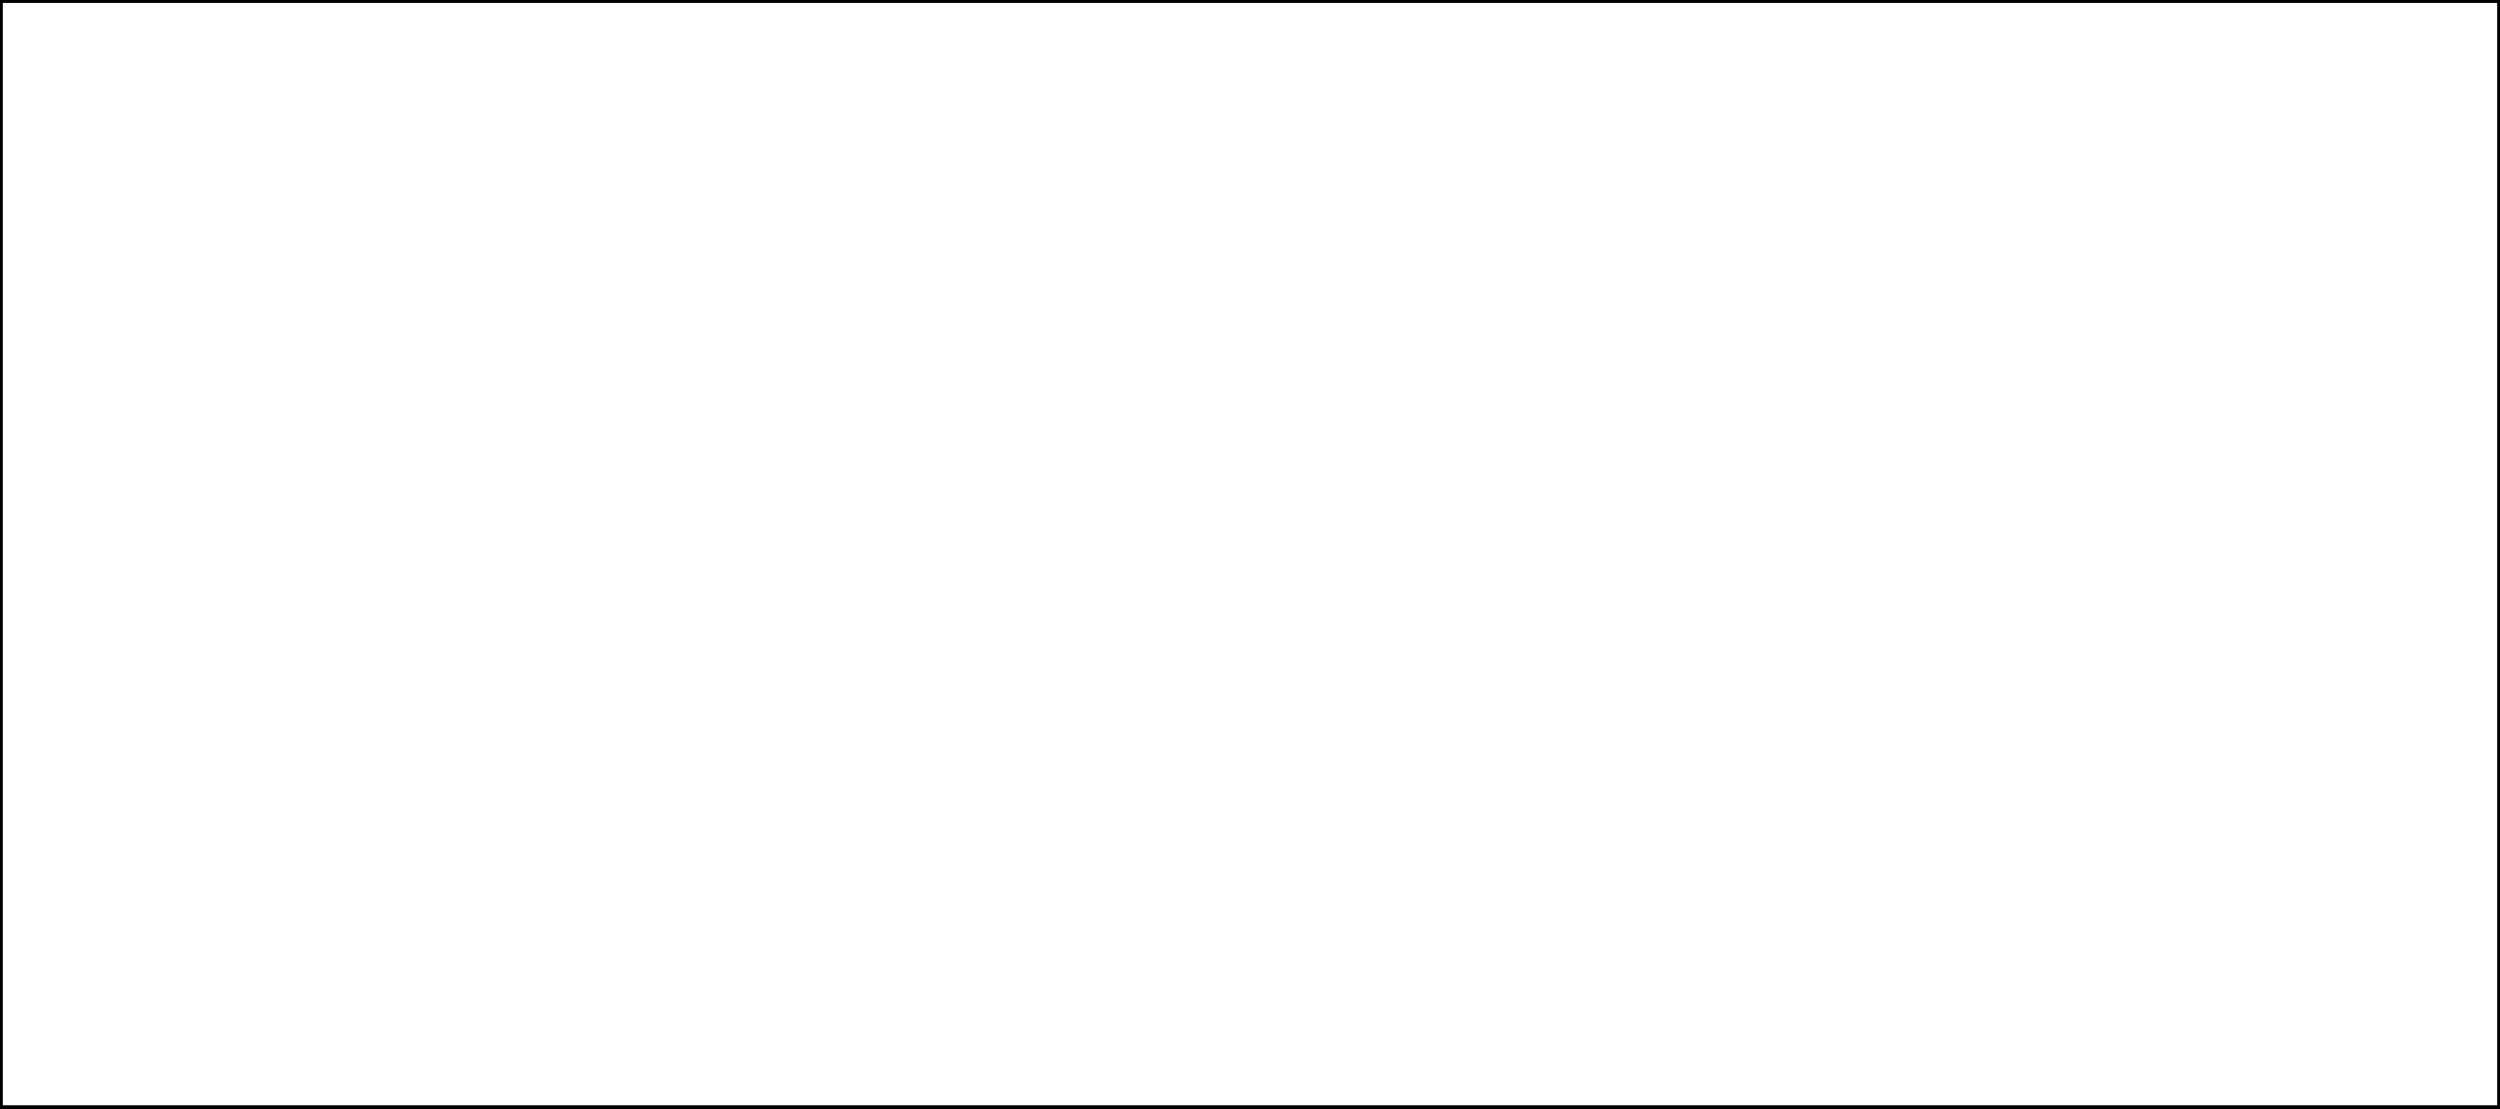
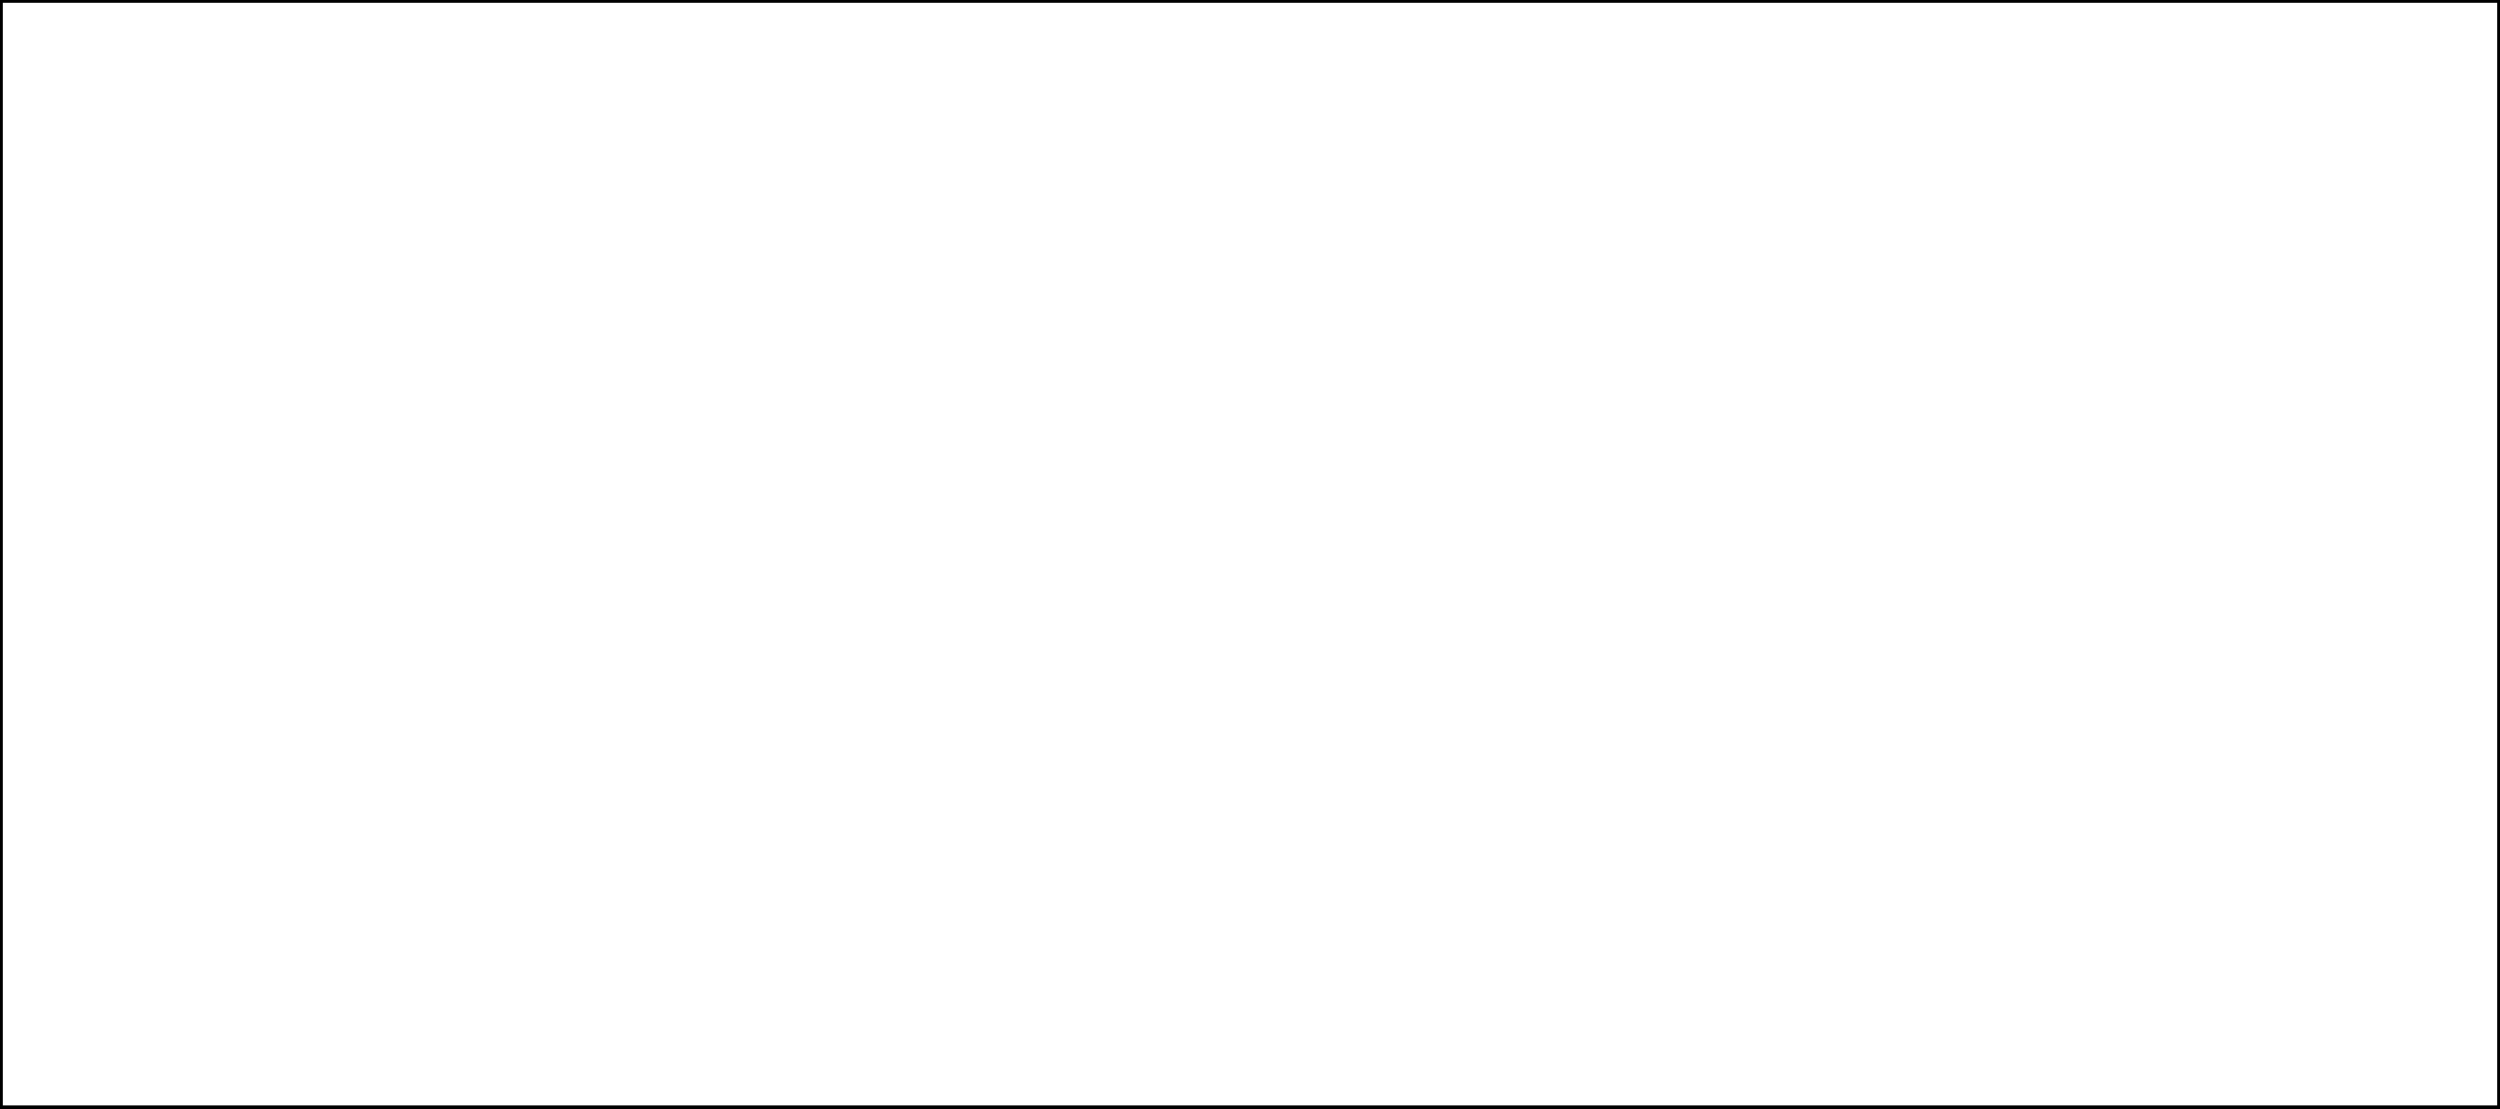
- <svg xmlns="http://www.w3.org/2000/svg" version="1.1" stroke-linecap="round" stroke-linejoin="round" stroke-width="0" fill-rule="evenodd" width="3.535in" height="1.567in" viewBox="4 4 3535.31 1566.8" id="_RUxuEihlFg6DqI7NwM9">
-   <g transform="translate(0,1574.8) scale(1,-1)" fill="currentColor" stroke="currentColor">
-     <path d="M 4 1570.8 3539.31 1570.8 3539.31 4 4 4 4 1570.8" fill="none" stroke-width="8" />
+ <svg xmlns="http://www.w3.org/2000/svg" version="1.1" stroke-linecap="round" stroke-linejoin="round" stroke-width="0" fill-rule="evenodd" width="3.535in" height="1.567in" viewBox="4 4 3535 1567" id="a2lghftHdjht30E4NXjb">
+   <g transform="translate(0,1575) scale(1,-1)" fill="currentColor" stroke="currentColor">
+     <path d="M 4 1571 3539 1571 3539 4 4 4 4 1571" fill="none" stroke-width="8" />
  </g>
</svg>
